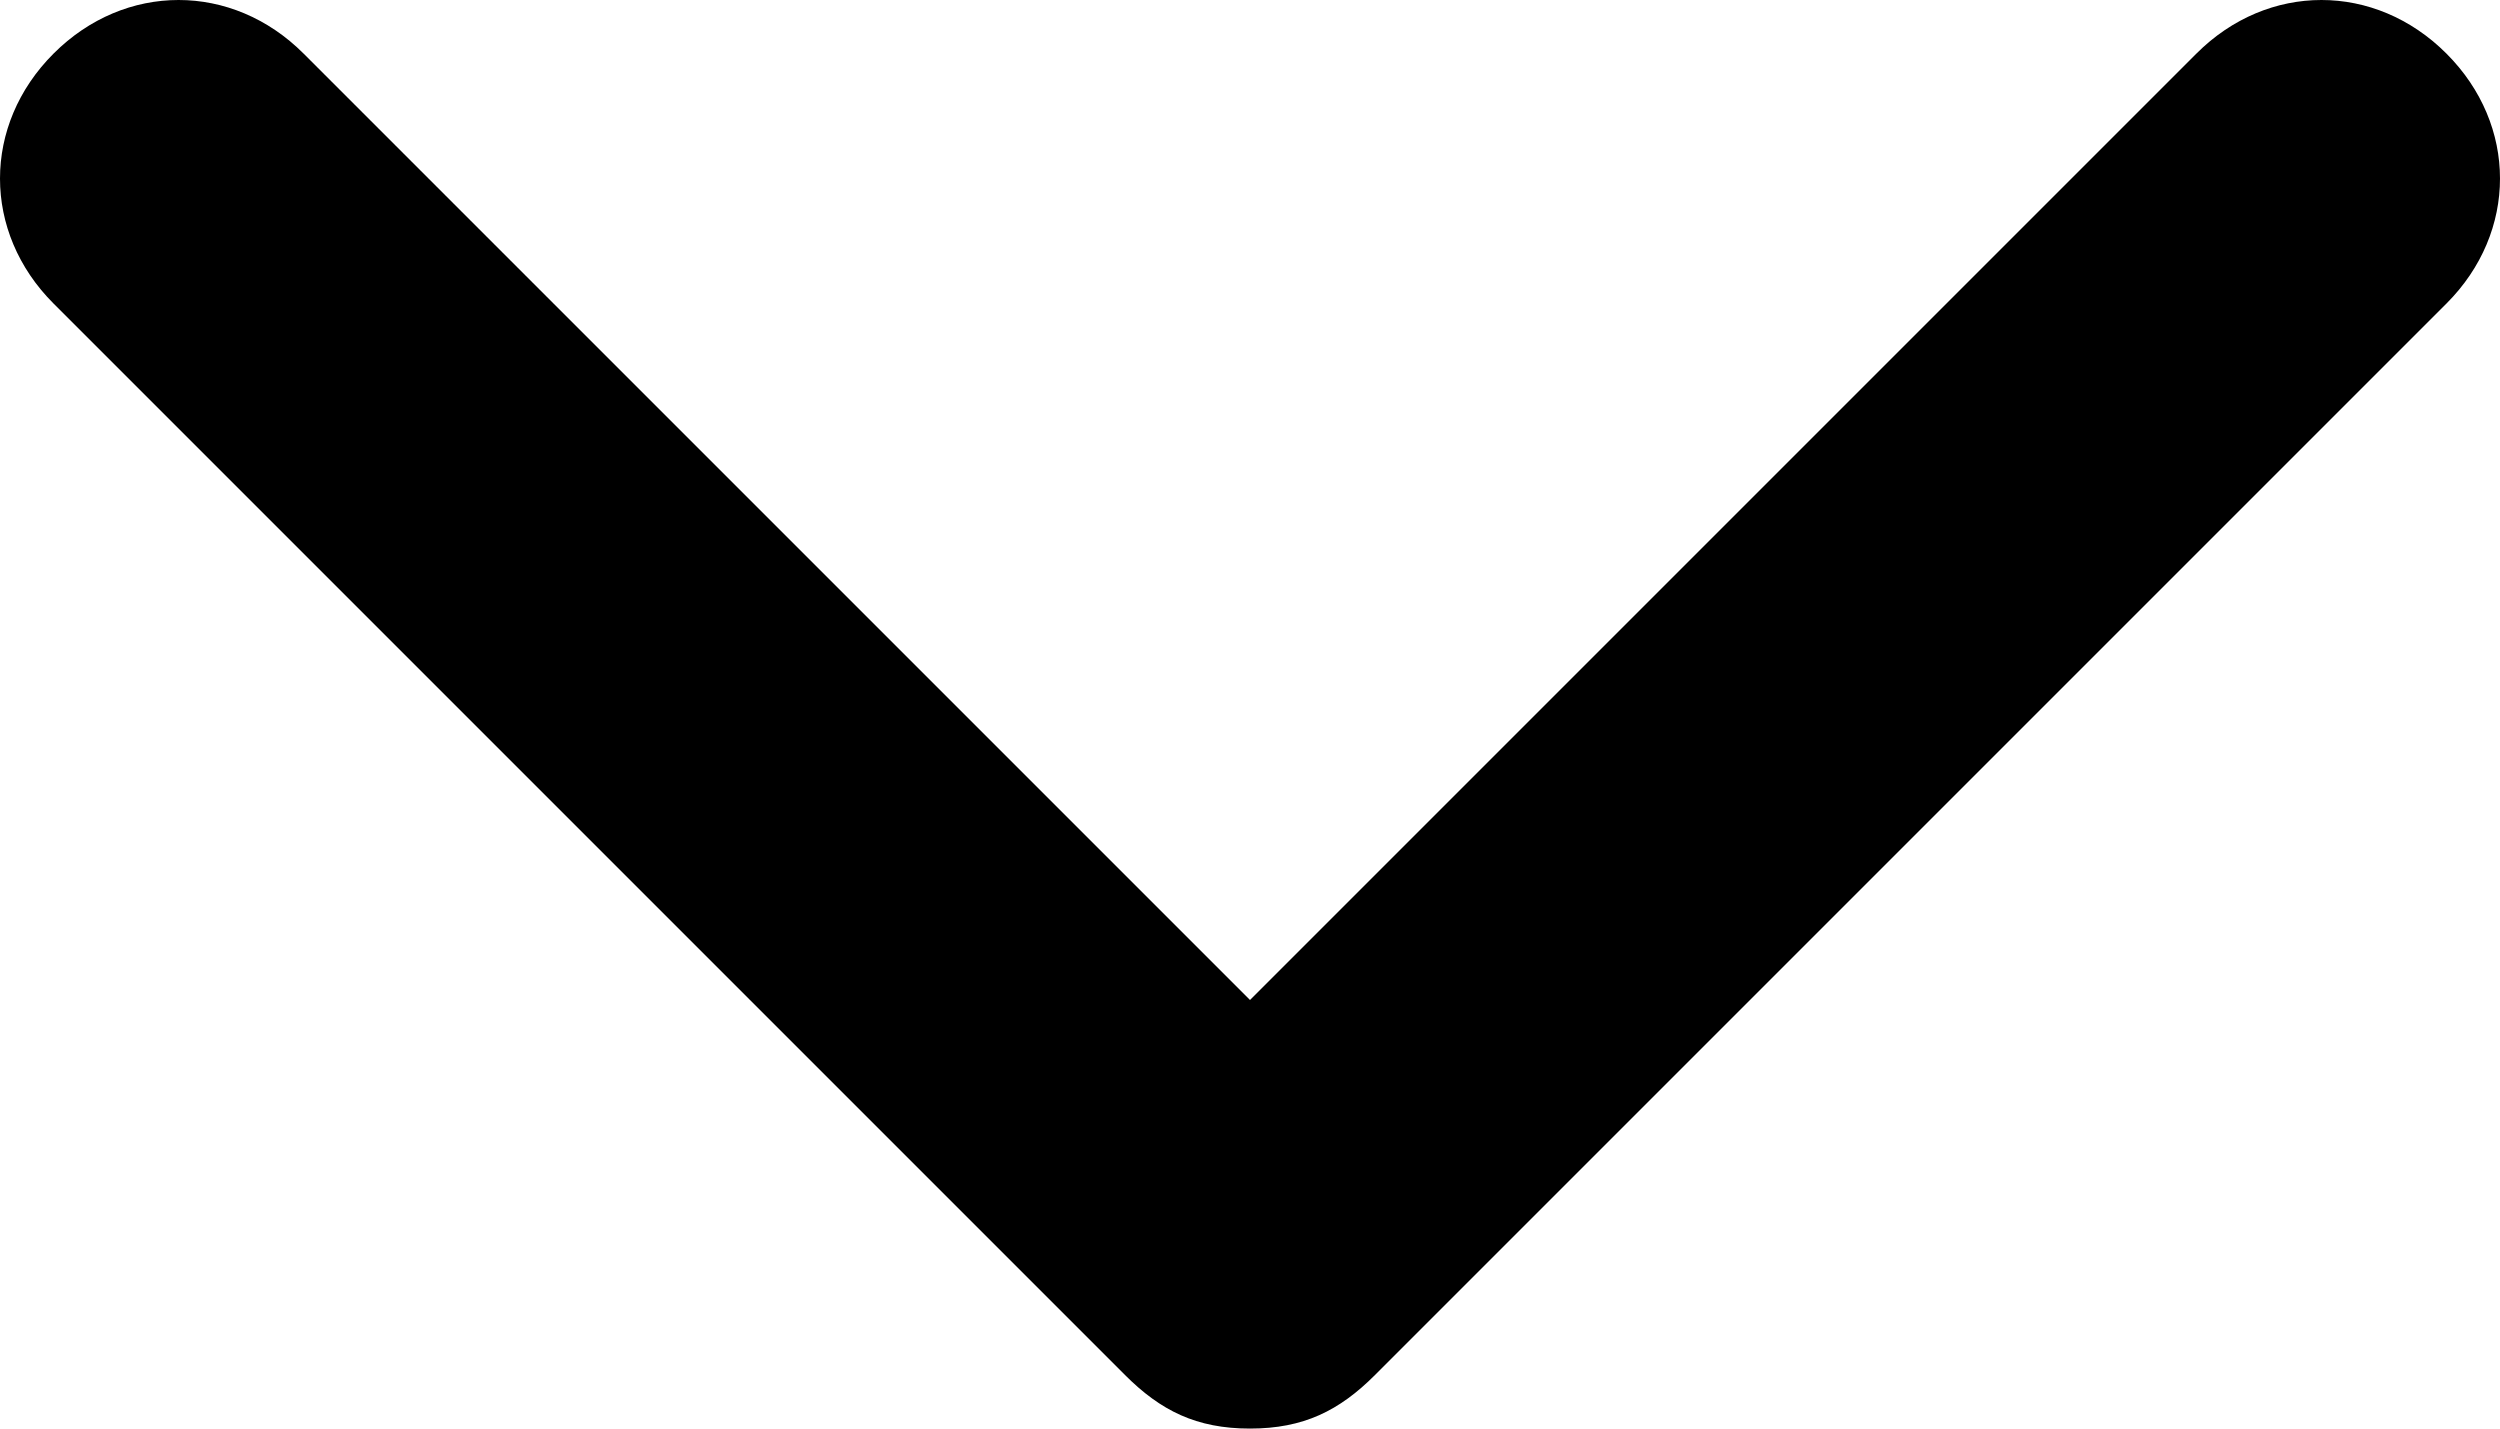
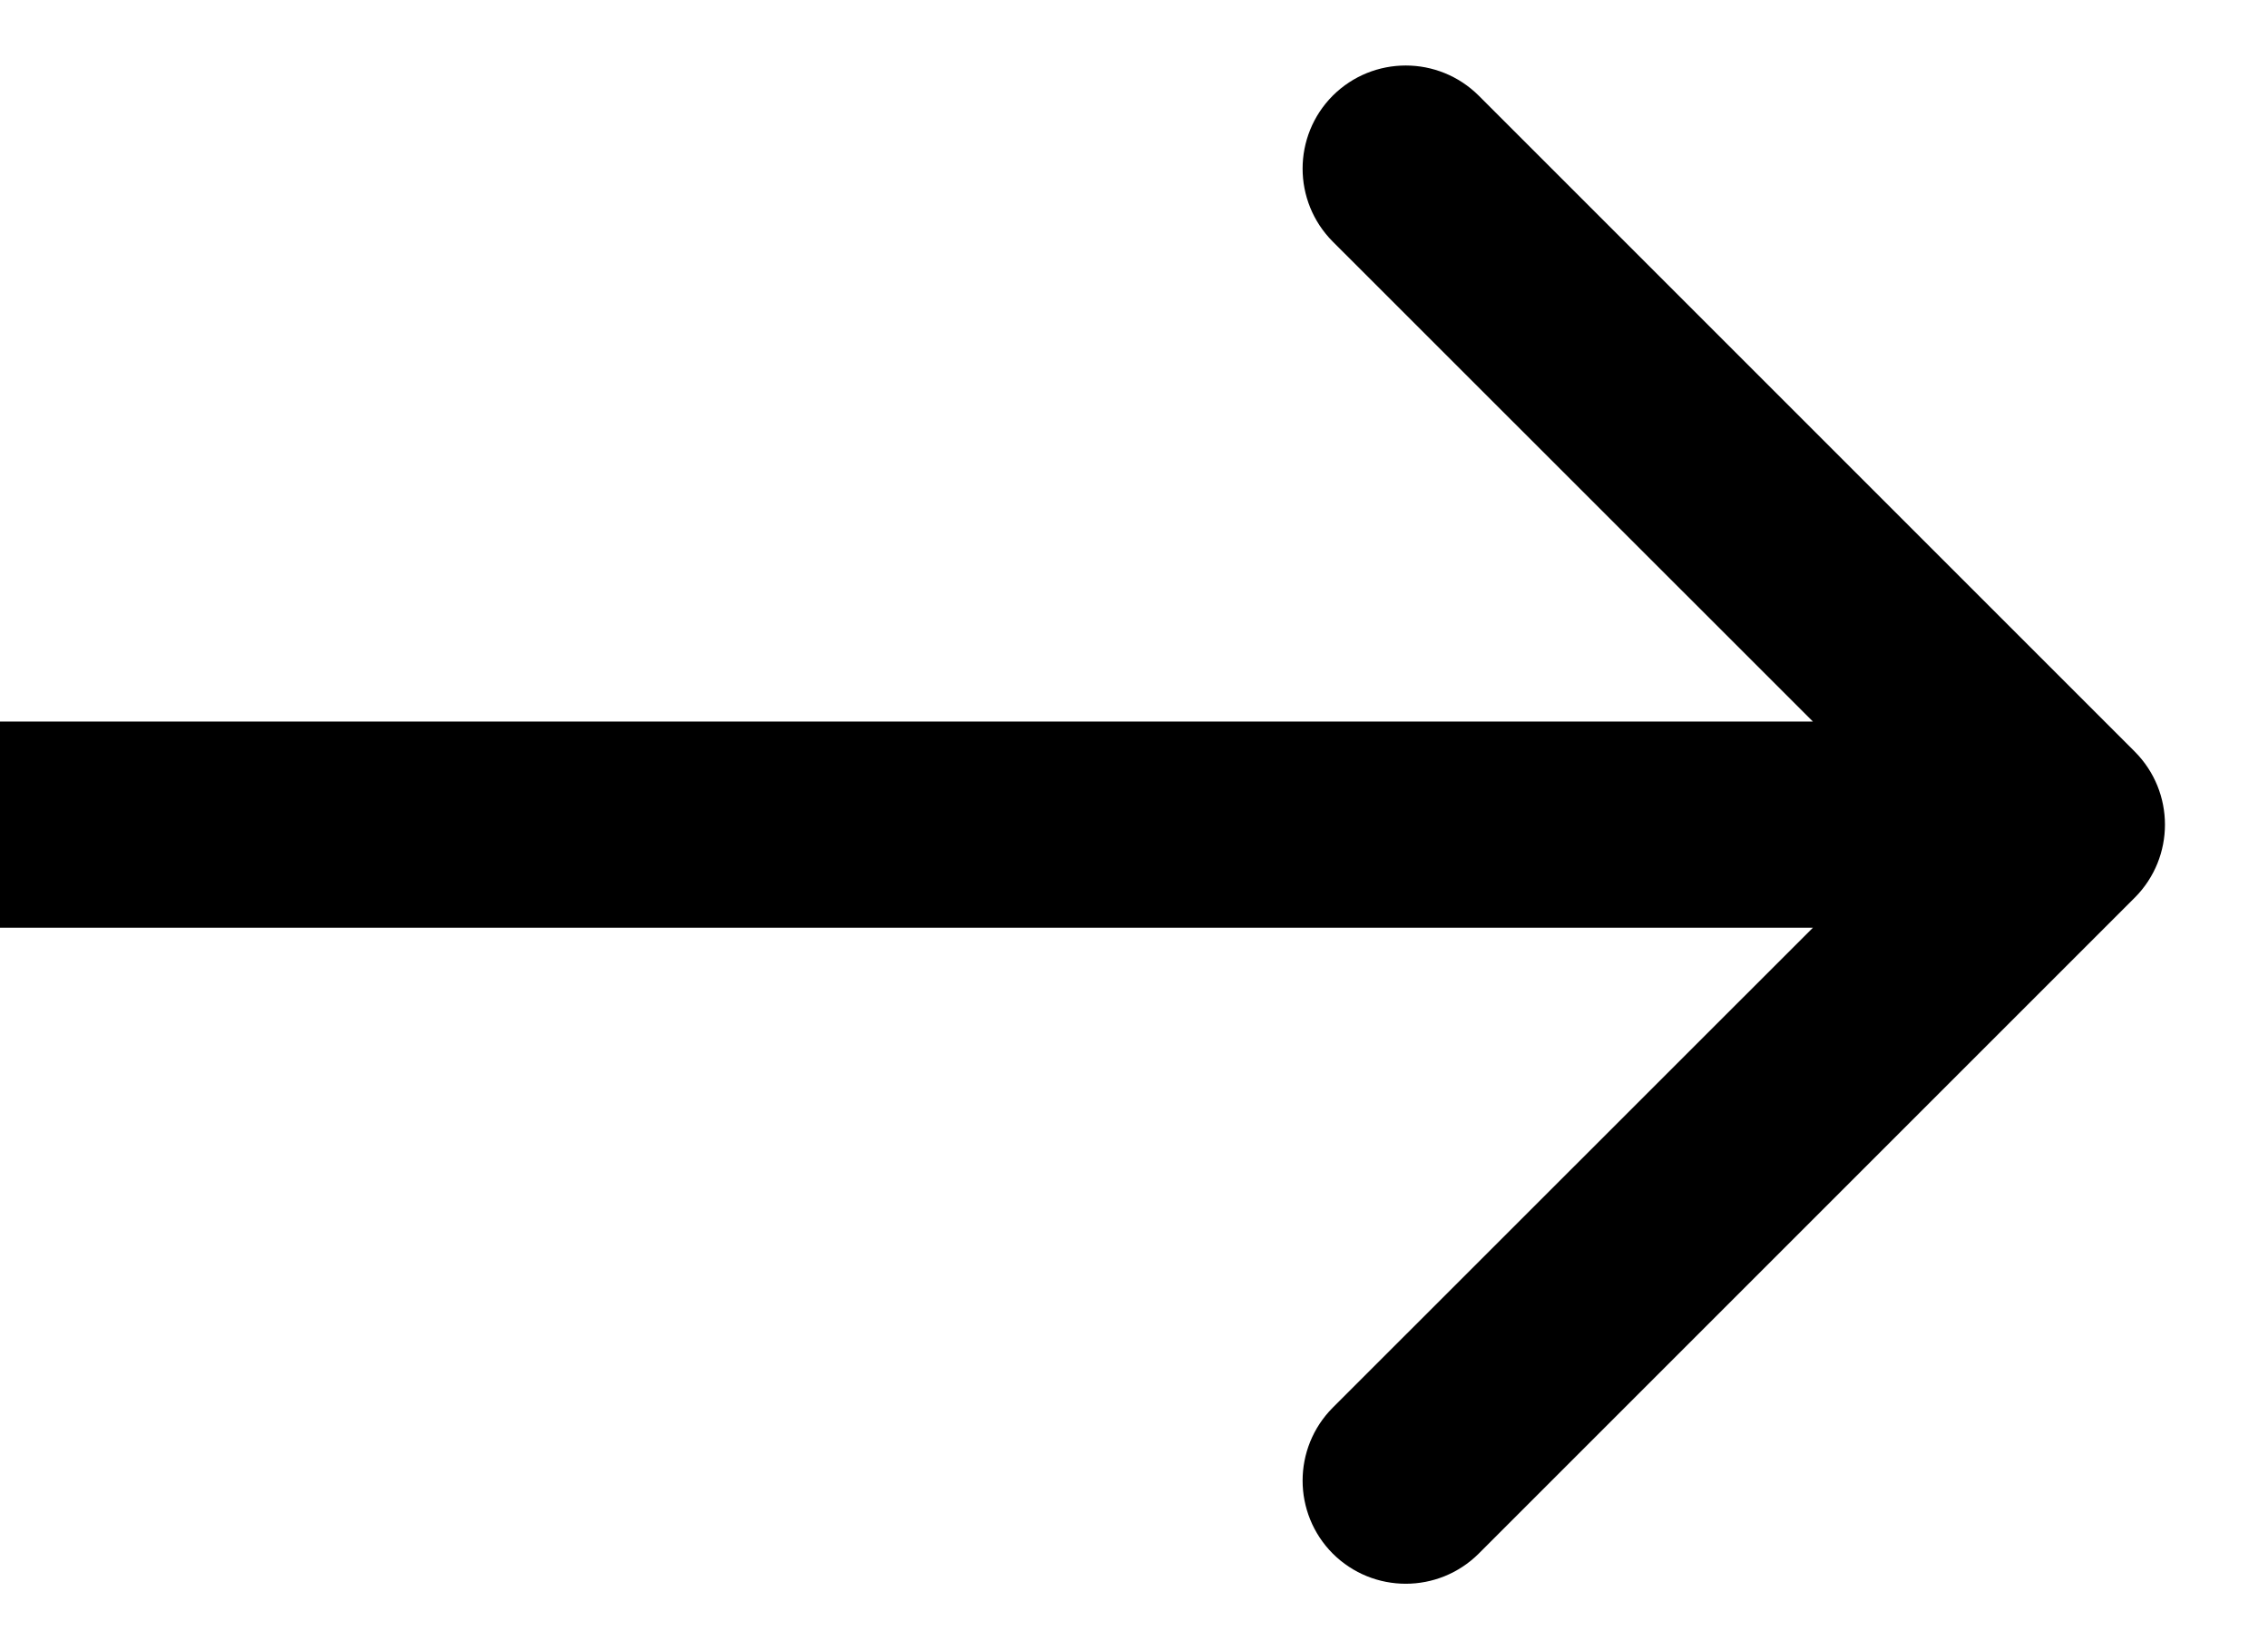
- <svg xmlns="http://www.w3.org/2000/svg" width="14" height="8" viewBox="0 0 14 8" fill="none">
-   <path d="M13.7 1.7L7.7 7.7C7.5 7.9 7.3 8 7 8C6.7 8 6.5 7.9 6.3 7.7L0.3 1.7C-0.1 1.3 -0.1 0.7 0.3 0.3C0.7 -0.1 1.3 -0.1 1.7 0.3L7 5.6L12.3 0.3C12.7 -0.1 13.3 -0.1 13.7 0.3C14.1 0.7 14.1 1.3 13.7 1.7Z" fill="black" />
+ <svg xmlns="http://www.w3.org/2000/svg" width="11" height="8" viewBox="0 0 11 8" fill="none">
+   <path d="M10.354 4.354C10.549 4.158 10.549 3.842 10.354 3.646L7.172 0.464C6.976 0.269 6.66 0.269 6.464 0.464C6.269 0.66 6.269 0.976 6.464 1.172L9.293 4L6.464 6.828C6.269 7.024 6.269 7.34 6.464 7.536C6.66 7.731 6.976 7.731 7.172 7.536L10.354 4.354ZM-4.37114e-08 4.5L10 4.5L10 3.5L4.37114e-08 3.5L-4.37114e-08 4.5Z" fill="black" />
</svg>
